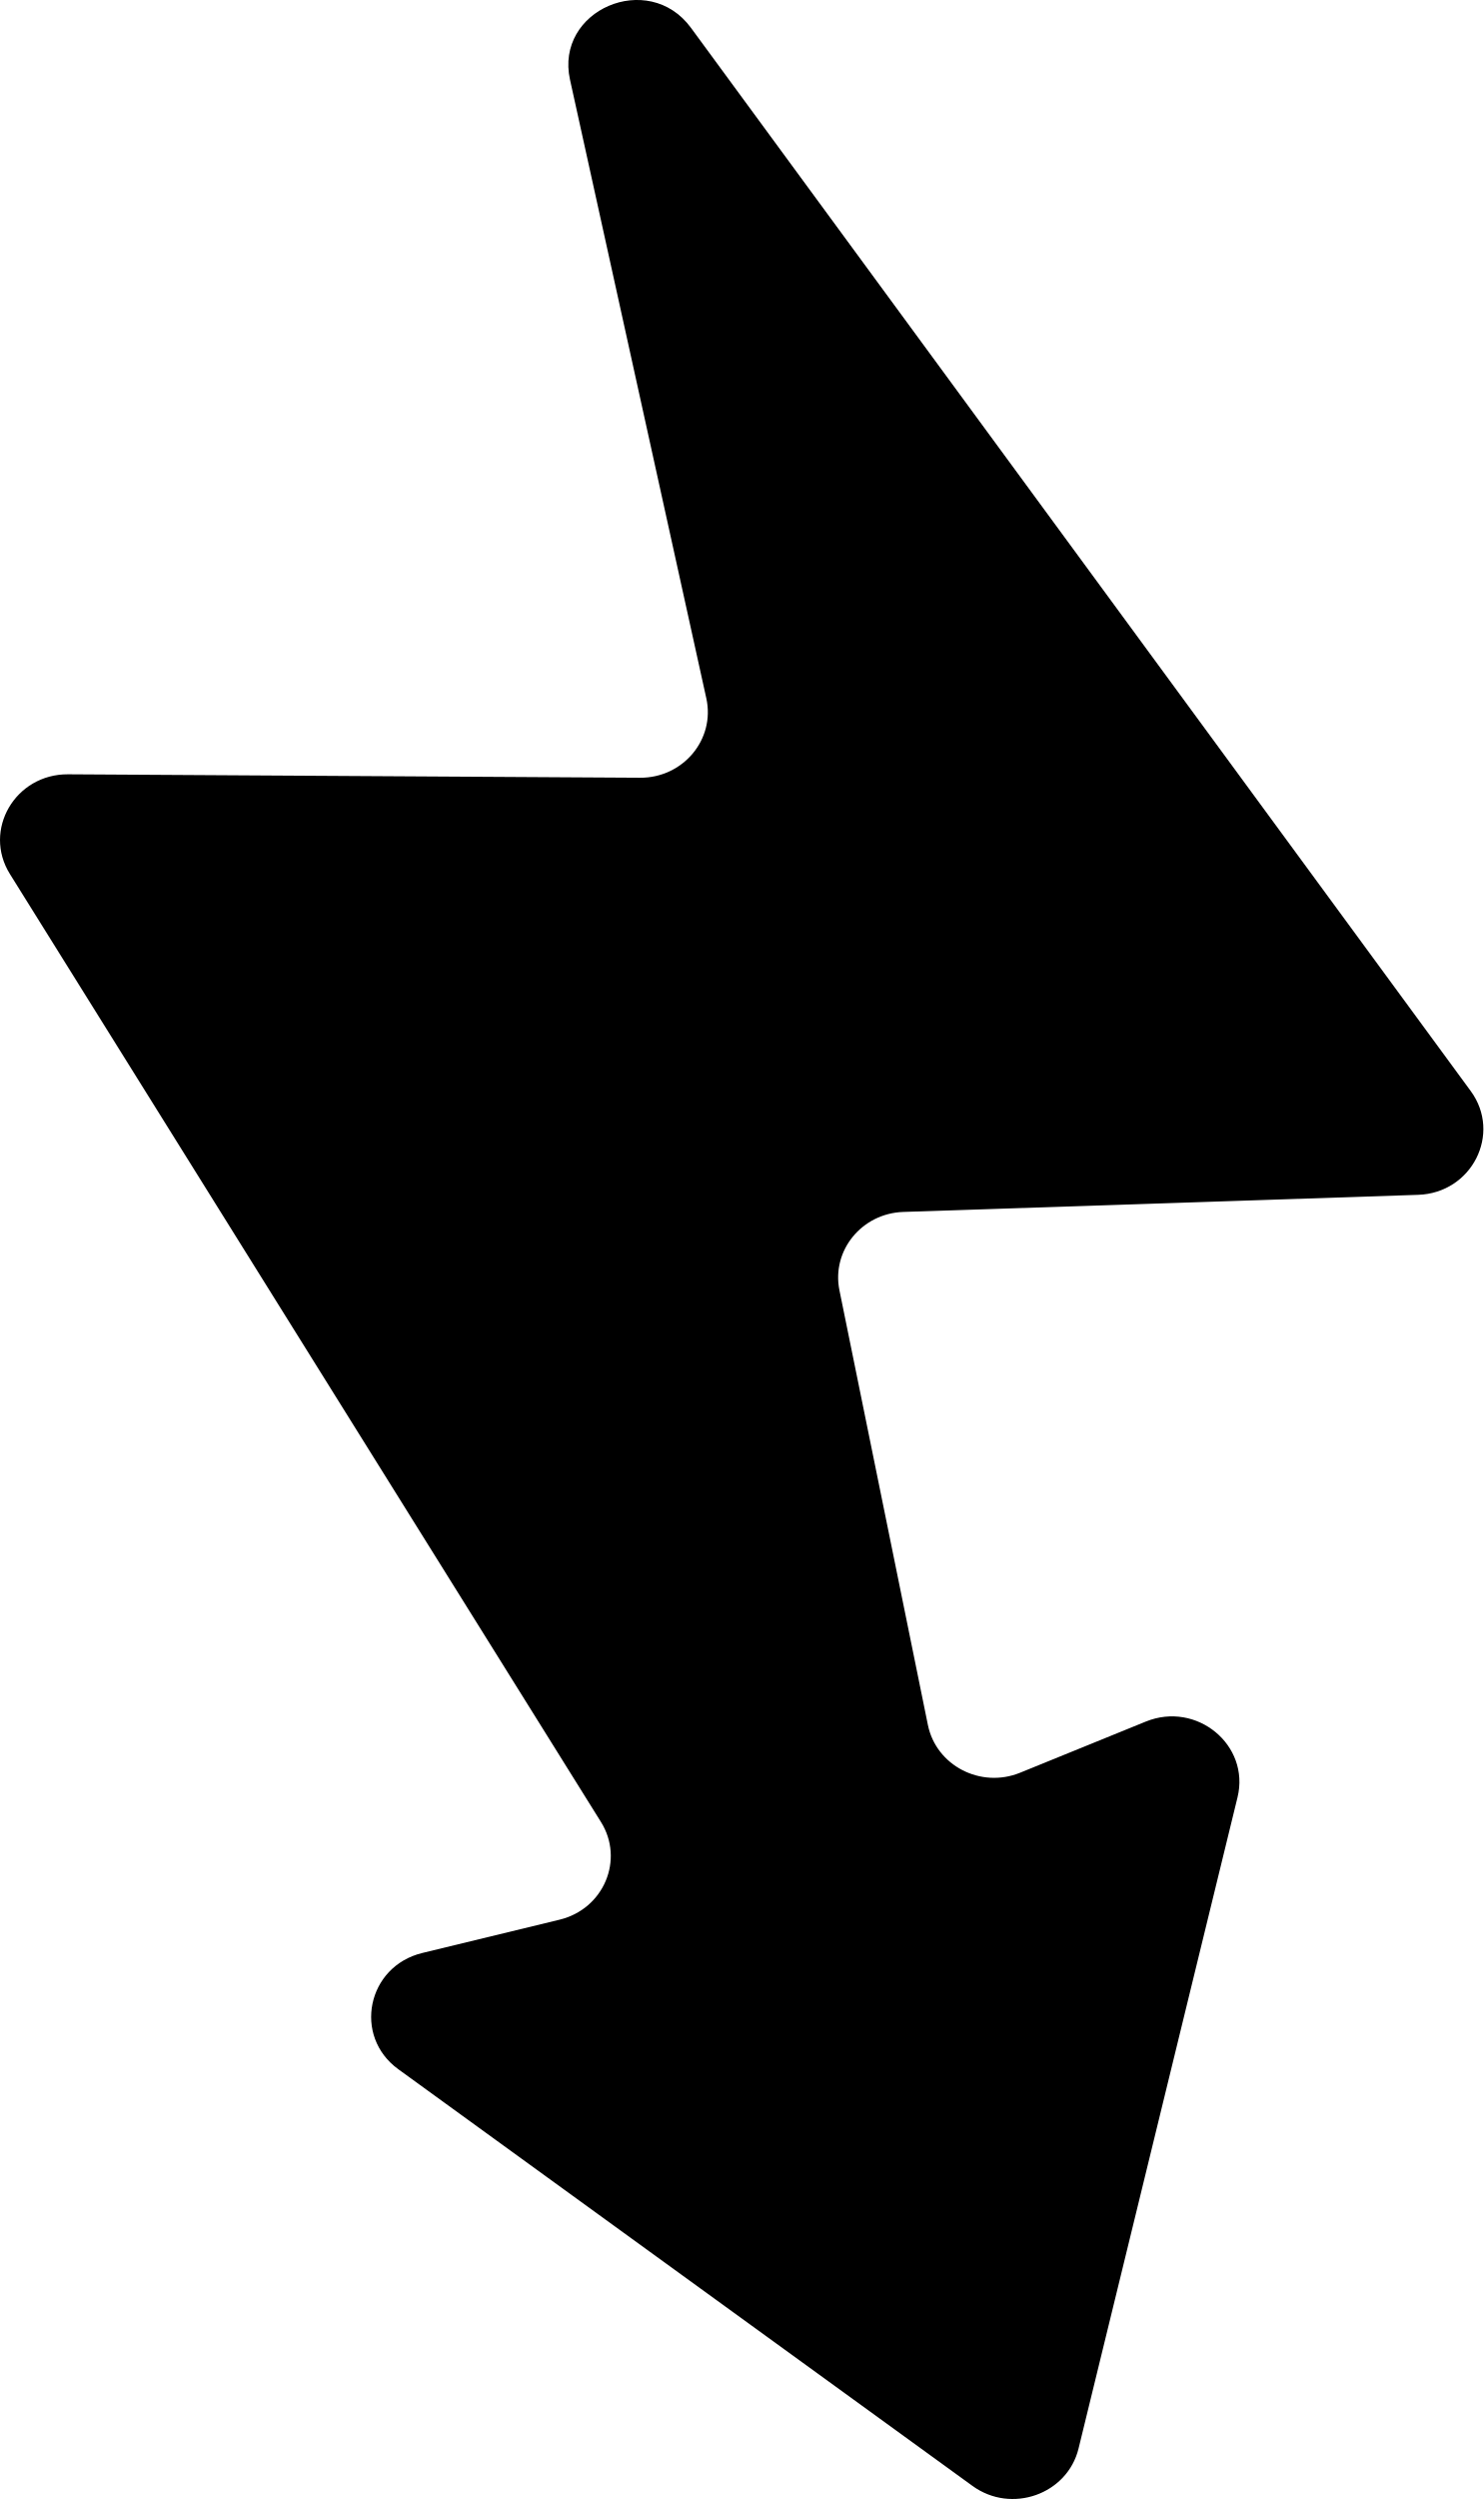
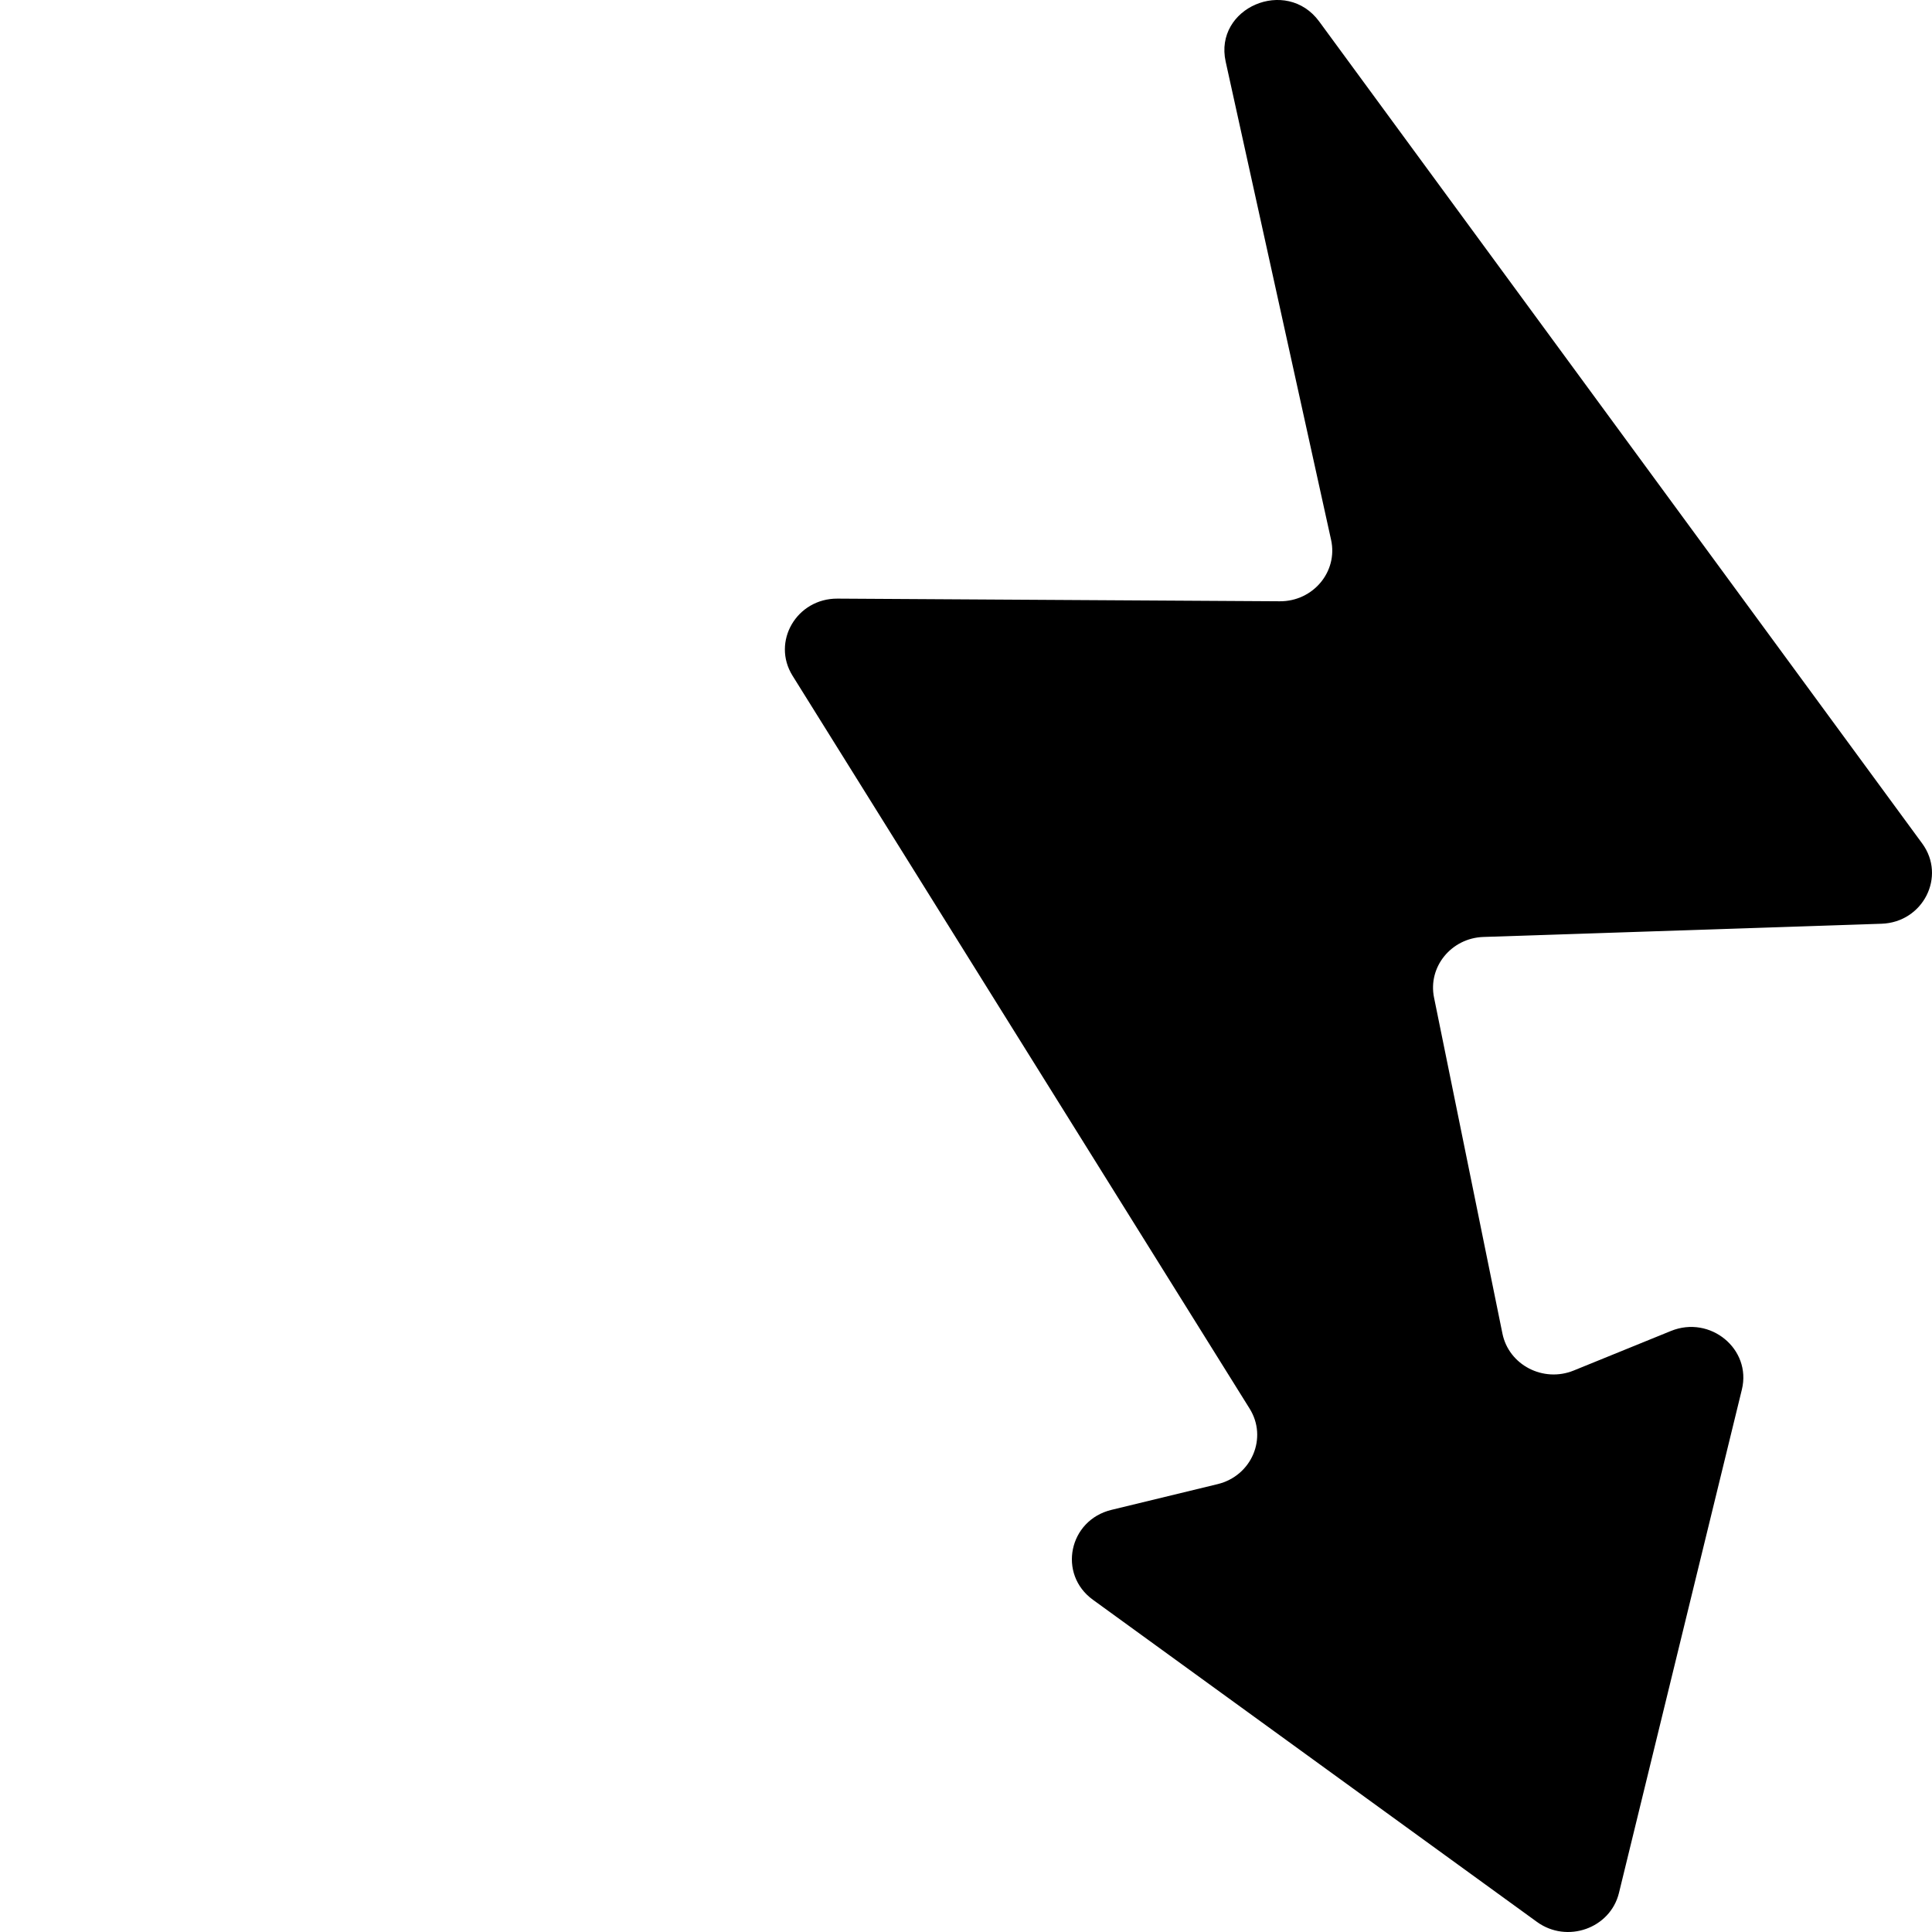
- <svg xmlns="http://www.w3.org/2000/svg" role="img" viewBox="0 0 19 32">
+ <svg xmlns="http://www.w3.org/2000/svg" role="img" viewBox="-13 0 32 32">
  <path d="M18.838 13.971L8.85 0.356C8.305 -0.387 7.104 0.128 7.301 1.021L9.047 8.942C9.163 9.468 8.749 9.963 8.196 9.959L0.871 9.915C0.195 9.911 -0.224 10.629 0.127 11.192L7.697 23.33C8 23.814 7.733 24.445 7.167 24.582L5.41 25.008C4.702 25.179 4.517 26.073 5.102 26.497L12.457 31.833C12.955 32.194 13.671 31.941 13.815 31.353L15.851 23.015C16.014 22.346 15.328 21.78 14.676 22.045L13.066 22.7C12.562 22.905 11.991 22.609 11.885 22.088L10.752 16.522C10.649 16.014 11.038 15.537 11.57 15.519L18.164 15.3C18.853 15.277 19.238 14.517 18.838 13.971Z" />
</svg>
